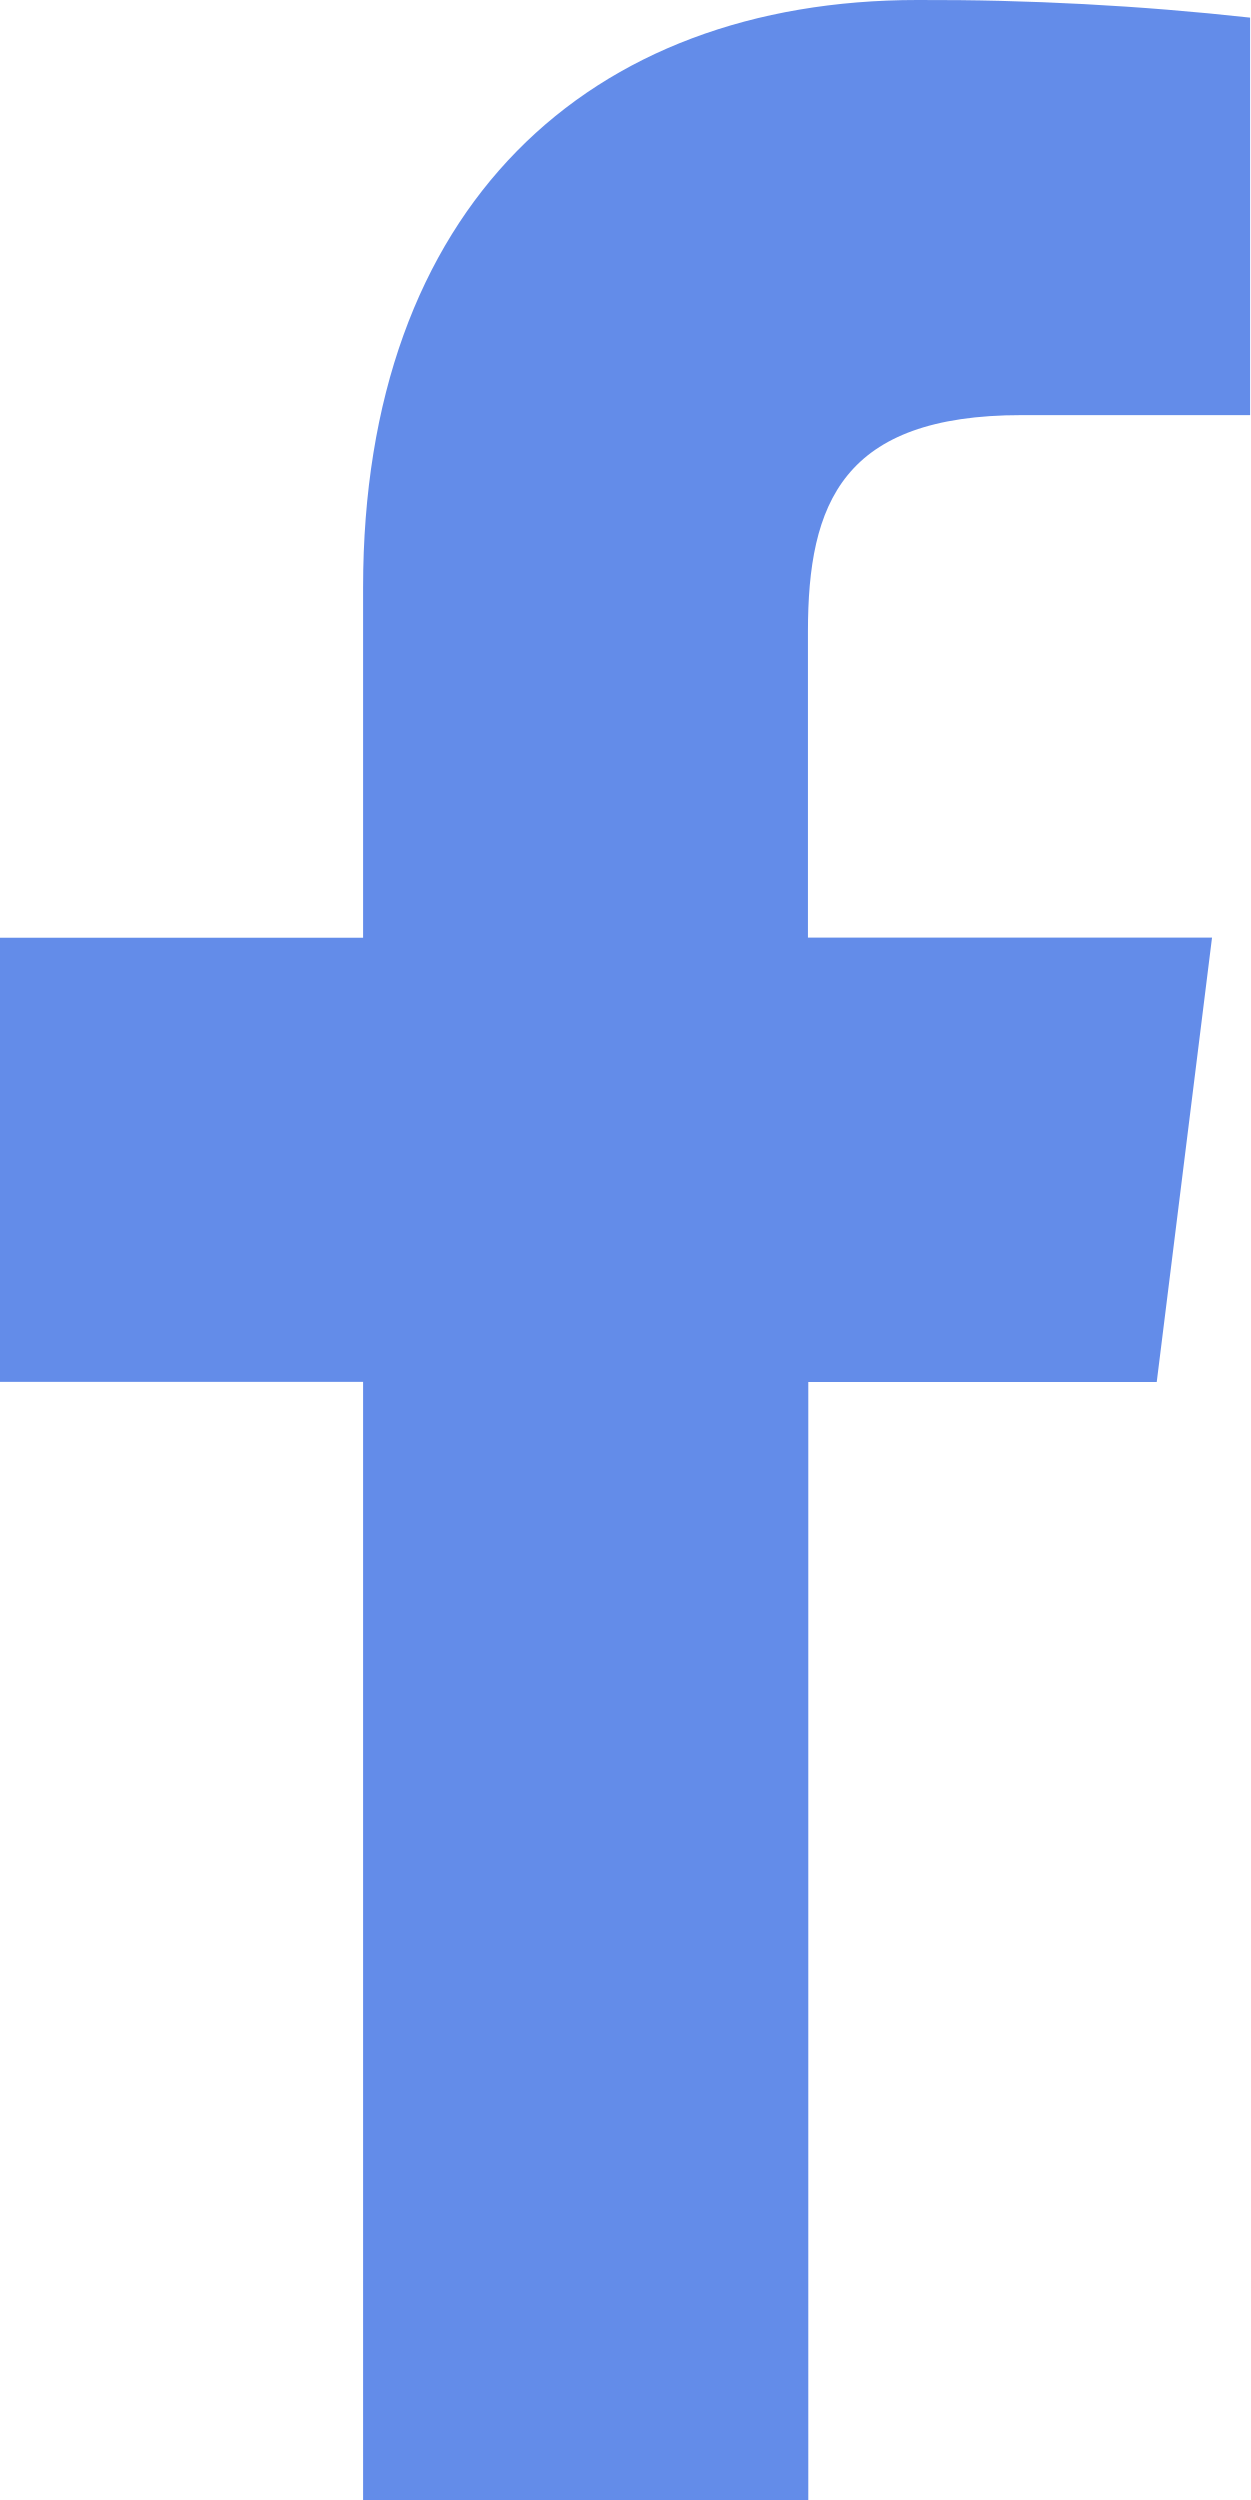
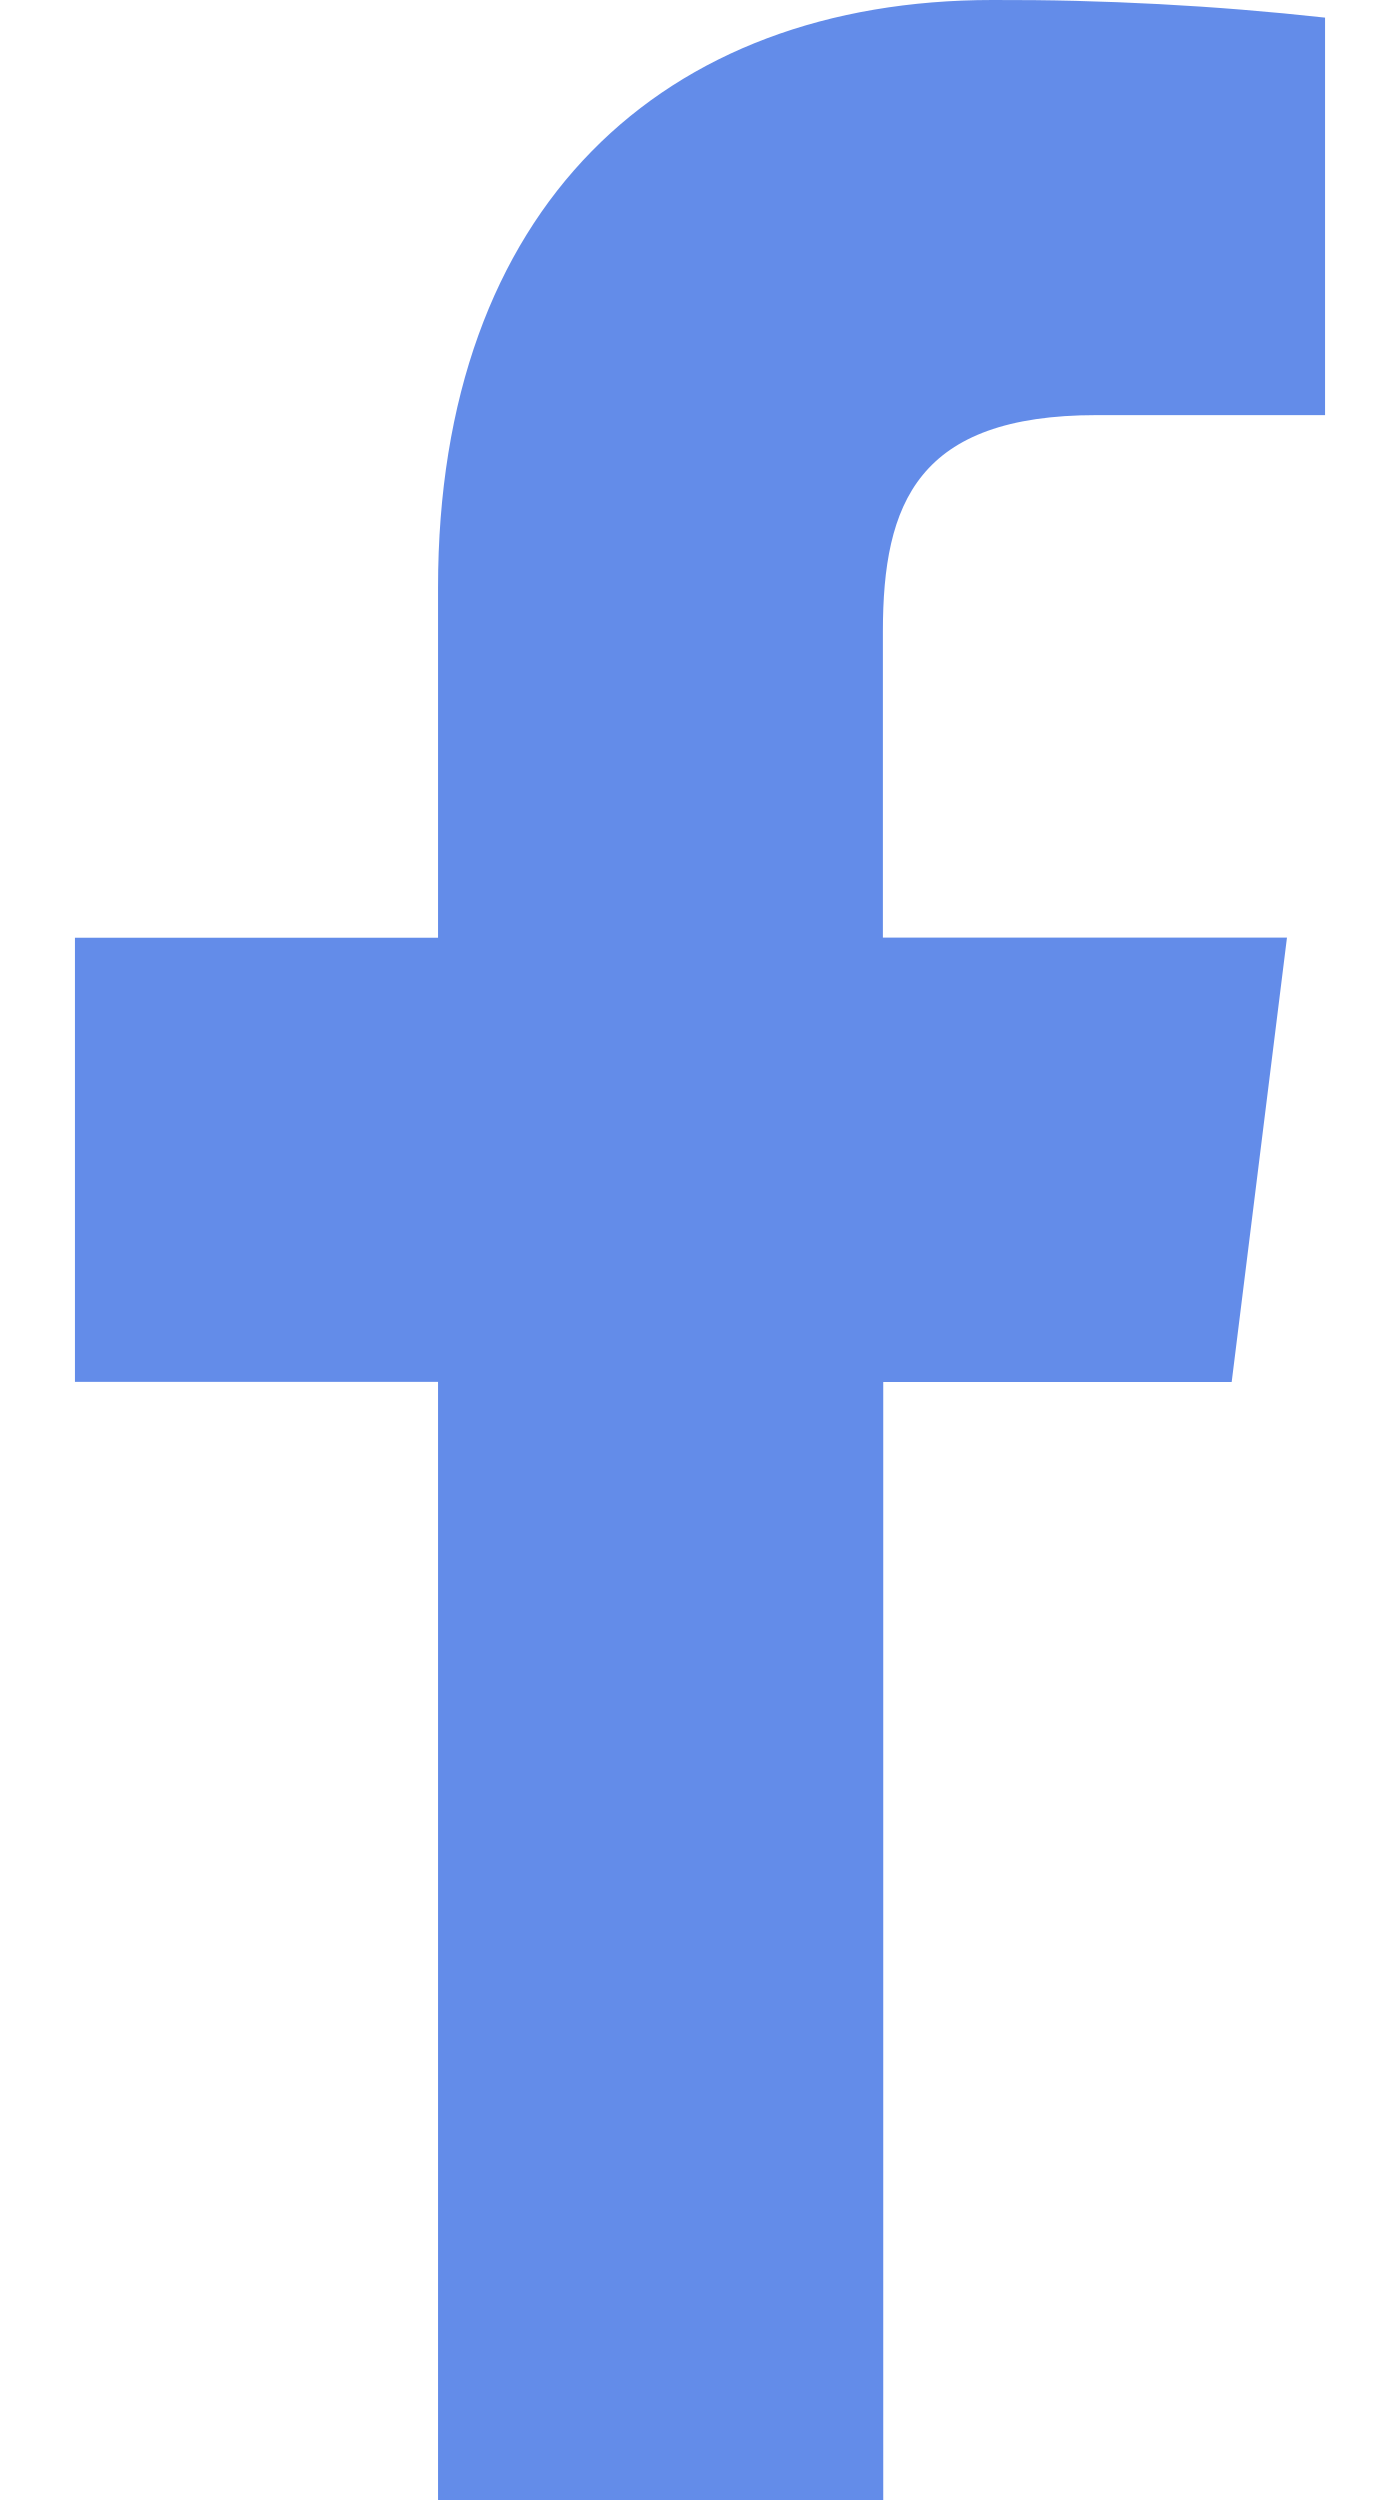
- <svg xmlns="http://www.w3.org/2000/svg" width="17.659" height="35.315" viewBox="0 0 17.659 35.315">
+ <svg xmlns="http://www.w3.org/2000/svg" width="14" height="25" viewBox="0 0 17.659 35.315">
  <defs>
    <style>.a{fill:#638ce9;}</style>
  </defs>
  <path class="a" d="M20.622,5.864h3.224V.249A41.63,41.63,0,0,0,19.149,0C14.5,0,11.316,2.924,11.316,8.3v4.946H6.187V19.52h5.129V35.315h6.289V19.522h4.922l.781-6.277H17.6V8.92c0-1.814.49-3.056,3.018-3.056Z" transform="translate(-6.187)" />
</svg>
